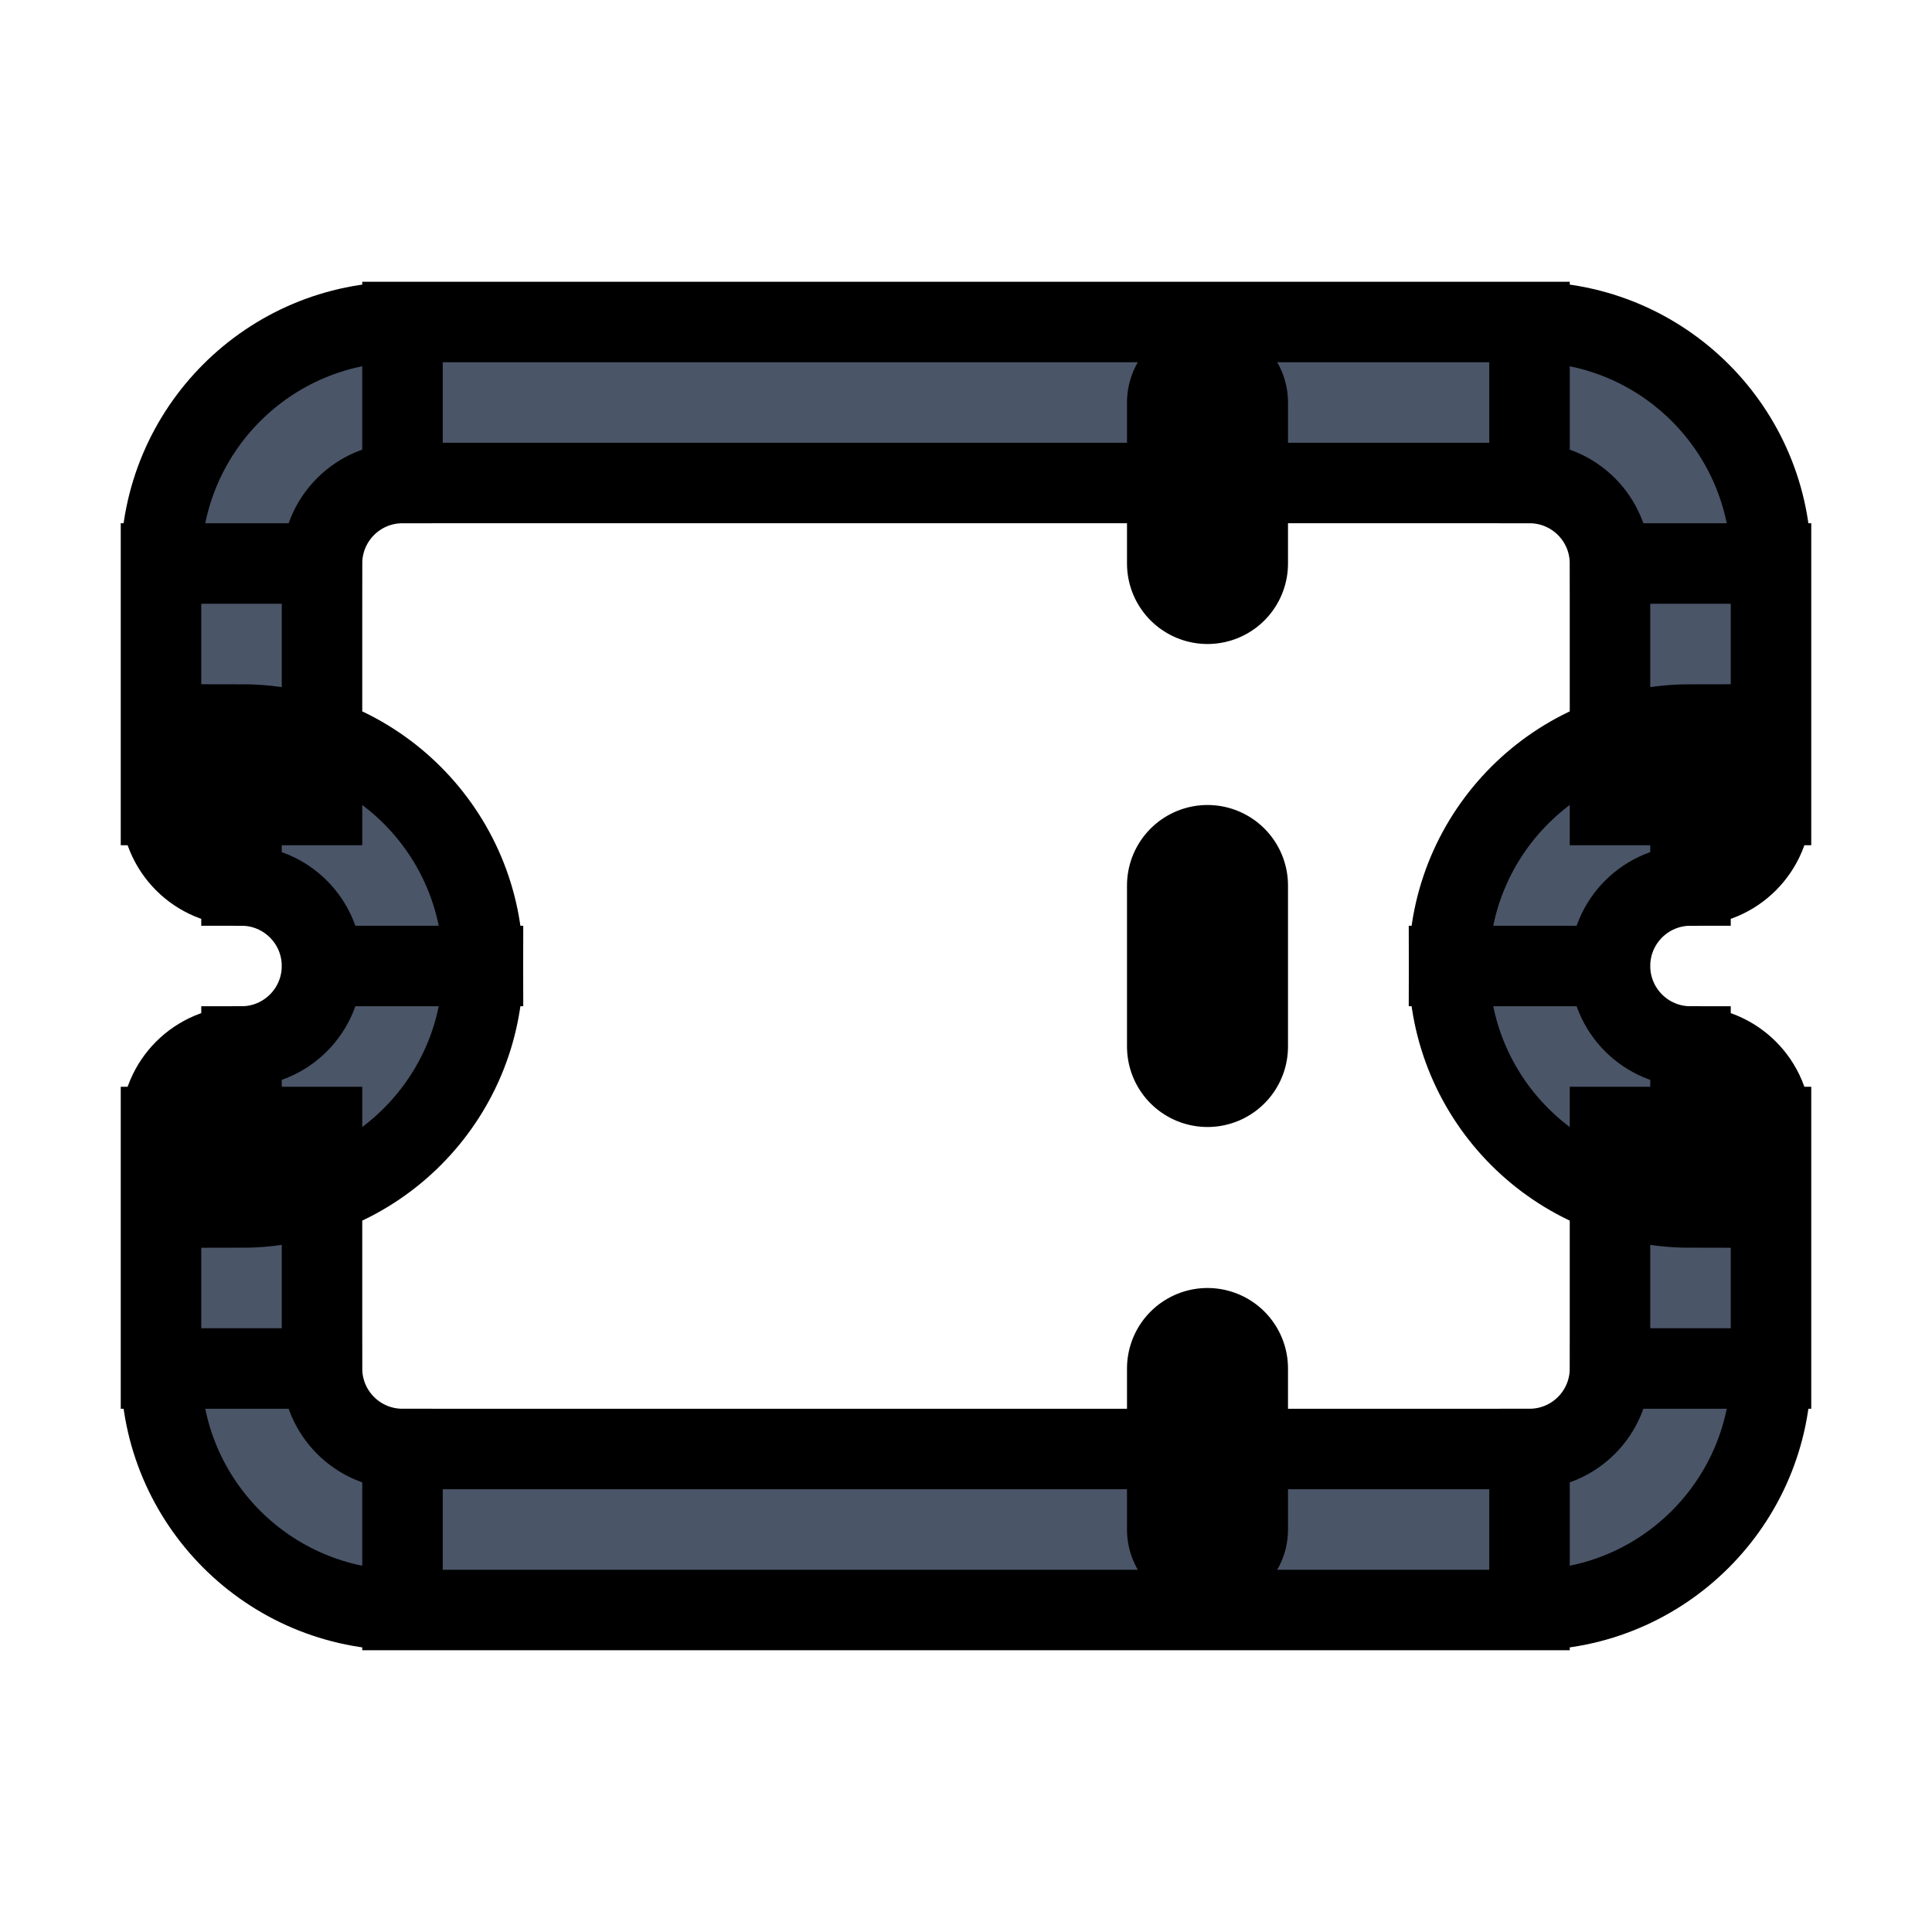
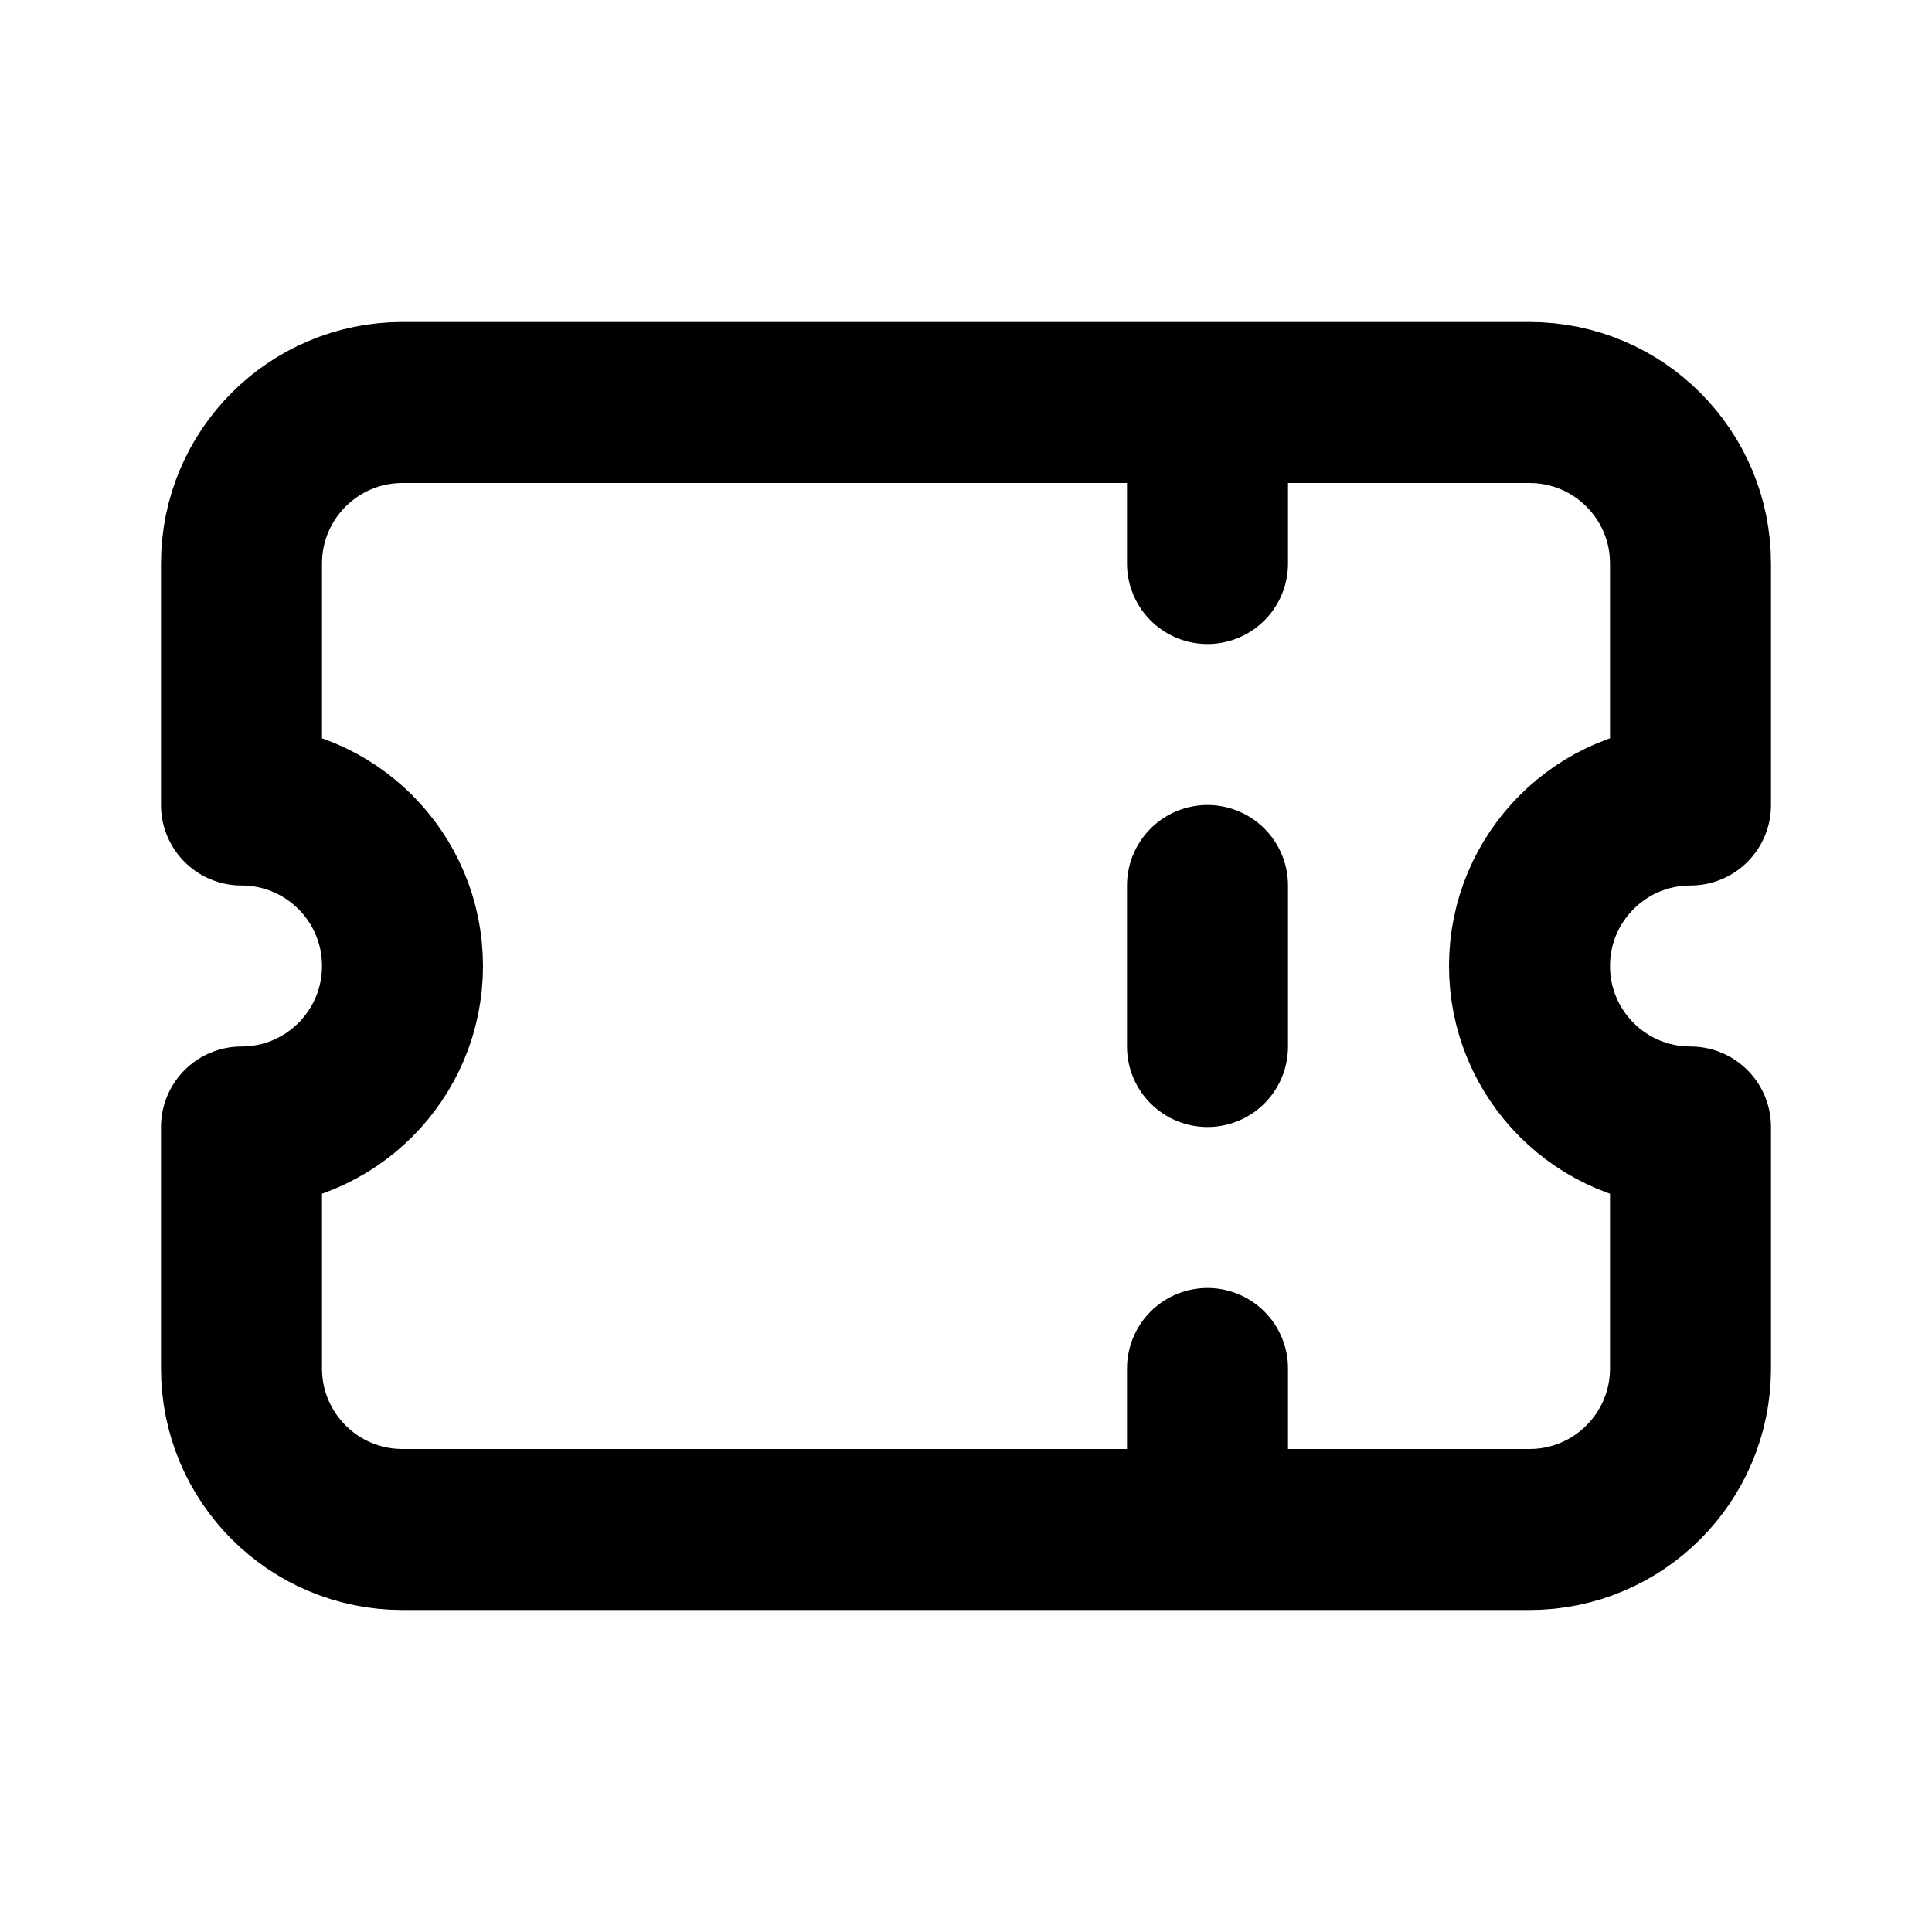
<svg fill="none" viewBox="0 0 24 24" stroke="currentColor">
-   <path fill="#4A5568" d="M21 10v1a1 1 0 001-1h-1zm0 4h1a1 1 0 00-1-1v1zM3 14v-1a1 1 0 00-1 1h1zm0-4H2a1 1 0 001 1v-1zm2-6a3 3 0 00-3 3h2a1 1 0 011-1V4zm14 0H5v2h14V4zm3 3a3 3 0 00-3-3v2a1 1 0 011 1h2zm0 3V7h-2v3h2zm-2 2a1 1 0 011-1V9a3 3 0 00-3 3h2zm1 1a1 1 0 01-1-1h-2a3 3 0 003 3v-2zm1 4v-3h-2v3h2zm-3 3a3 3 0 003-3h-2a1 1 0 01-1 1v2zM5 20h14v-2H5v2zm-3-3a3 3 0 003 3v-2a1 1 0 01-1-1H2zm0-3v3h2v-3H2zm2-2a1 1 0 01-1 1v2a3 3 0 003-3H4zm-1-1a1 1 0 011 1h2a3 3 0 00-3-3v2zM2 7v3h2V7H2z" />
-   <path stroke-linecap="round" stroke-width="2" d="M15 5v2" />
-   <path stroke-linecap="round" stroke-linejoin="round" stroke-width="2" d="M15 11v2M15 17v2" />
+   <path stroke-linecap="round" stroke-linejoin="round" stroke-width="2" d="M15 5v2m0 4v2m0 4v2M5 5a2 2 0 00-2 2v3a2 2 0 110 4v3a2 2 0 002 2h14a2 2 0 002-2v-3a2 2 0 110-4V7a2 2 0 00-2-2H5z" />
</svg>
